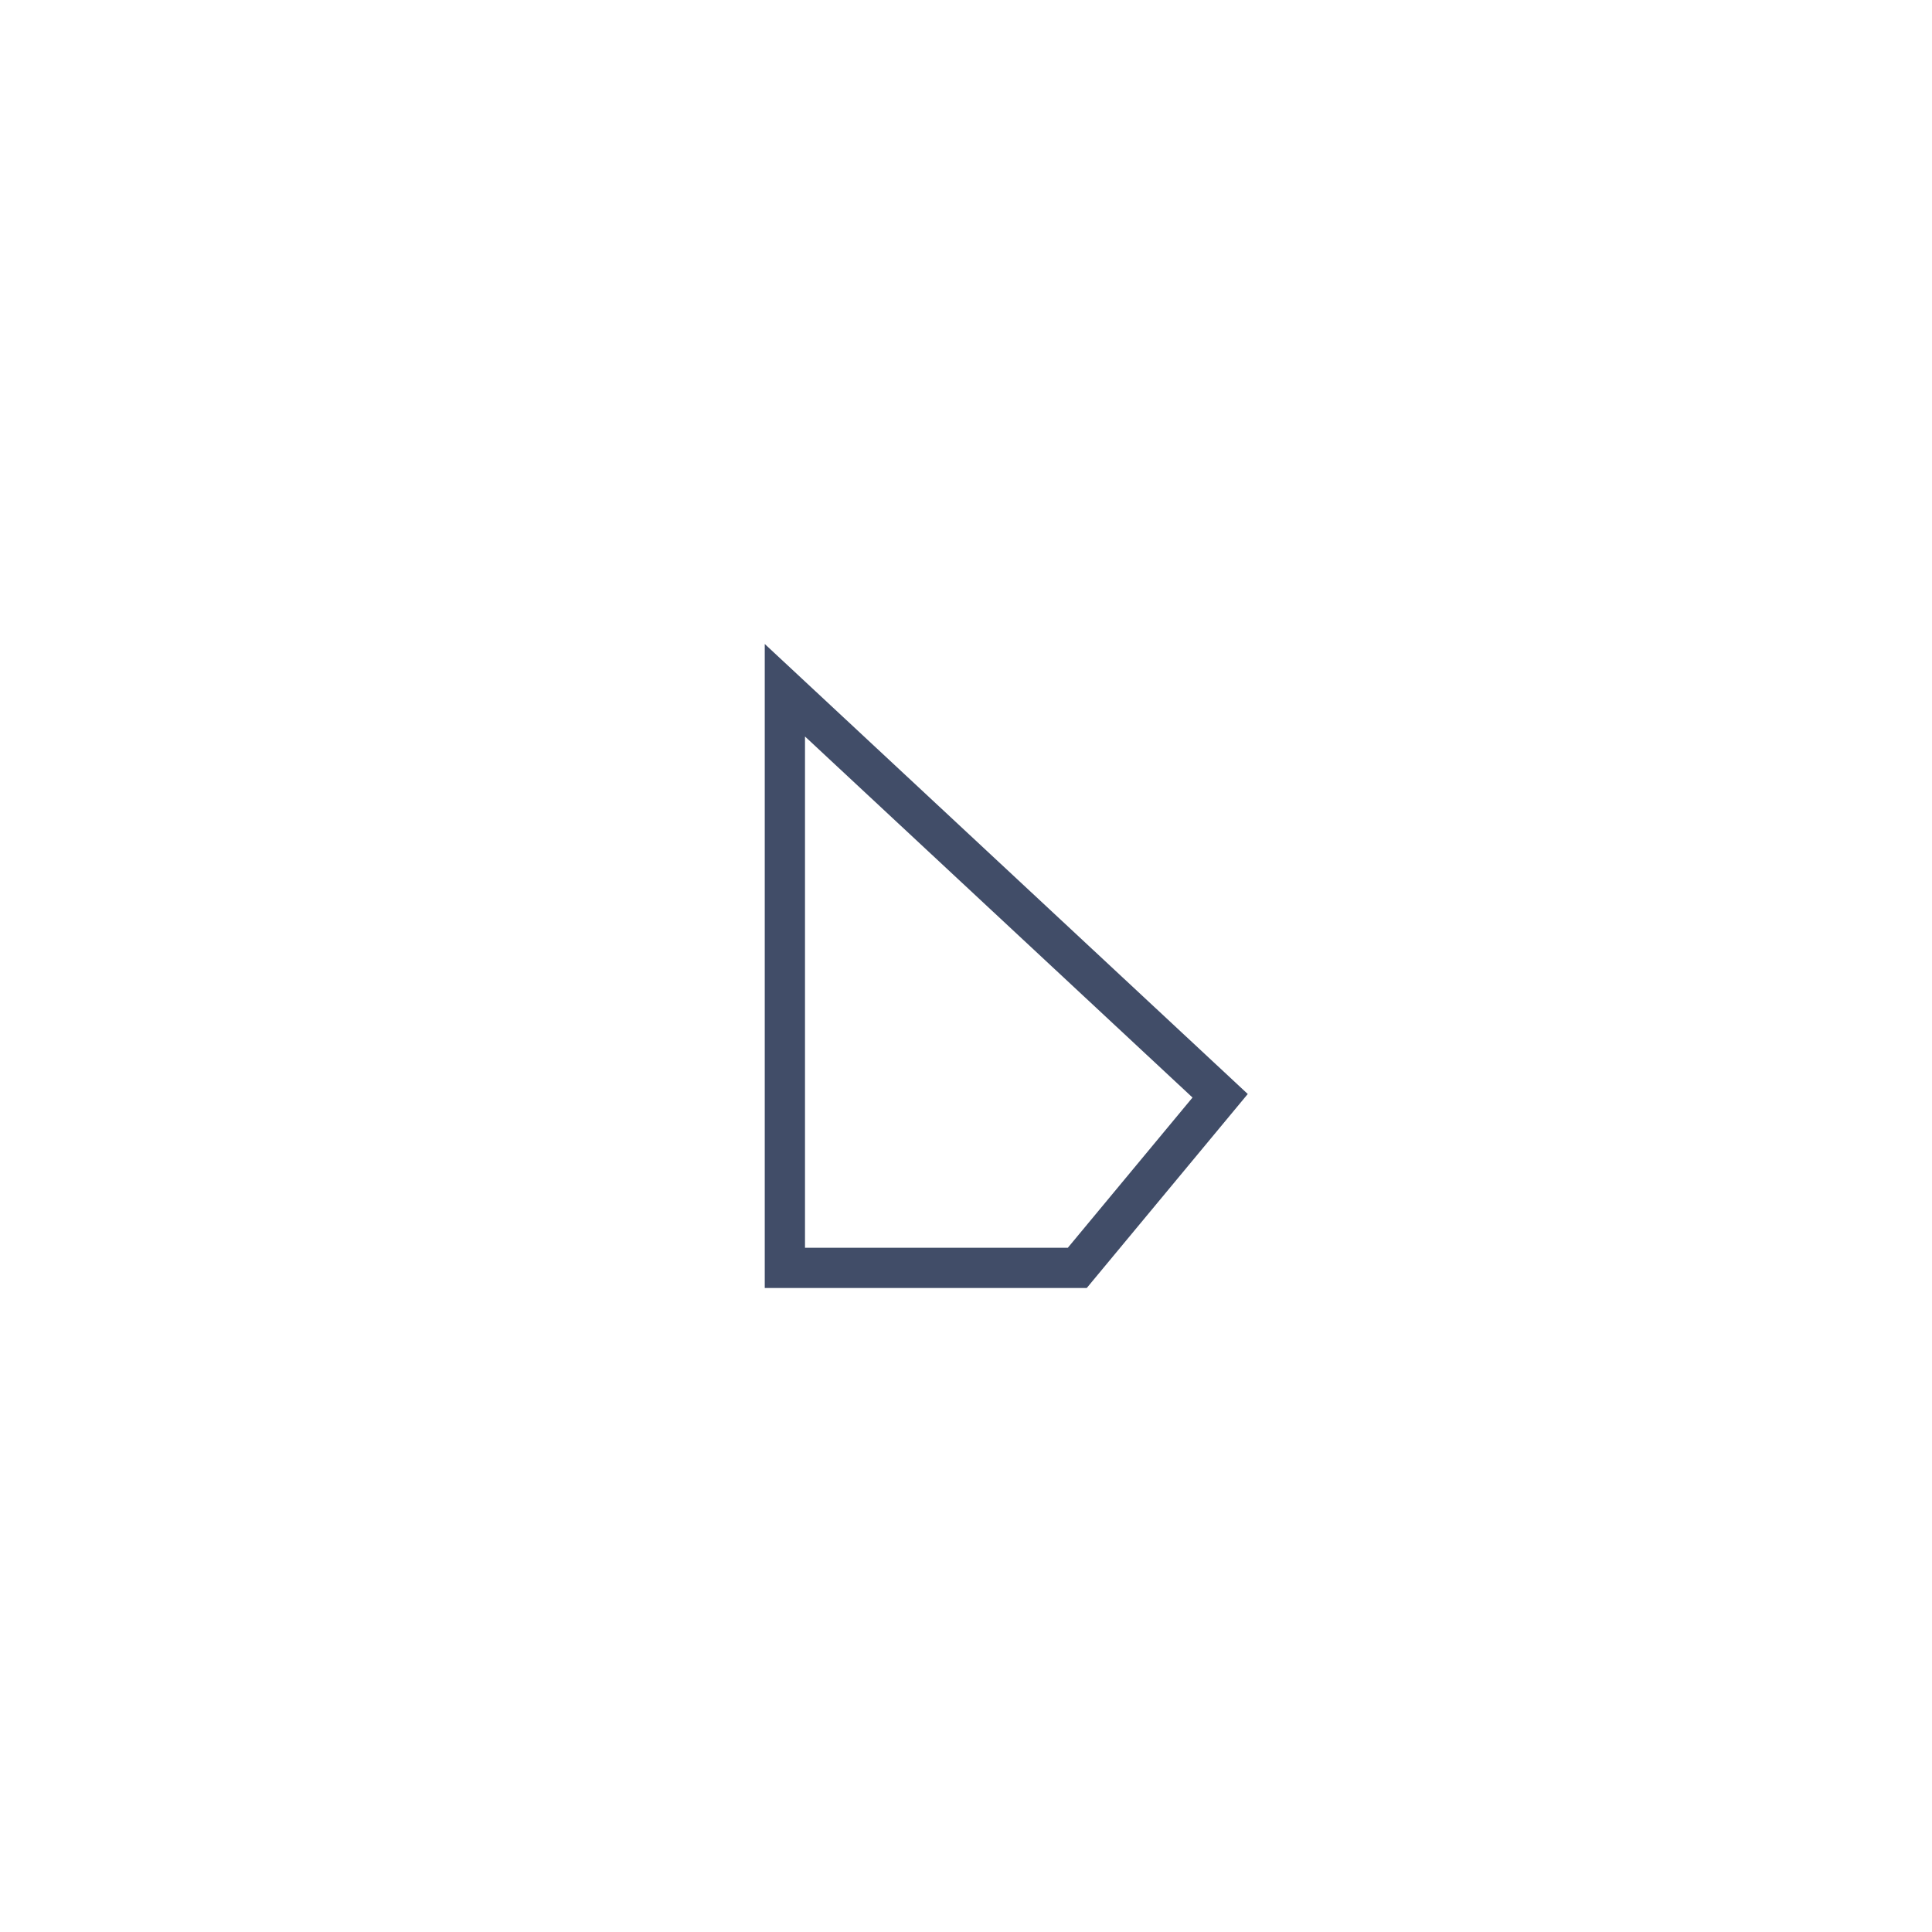
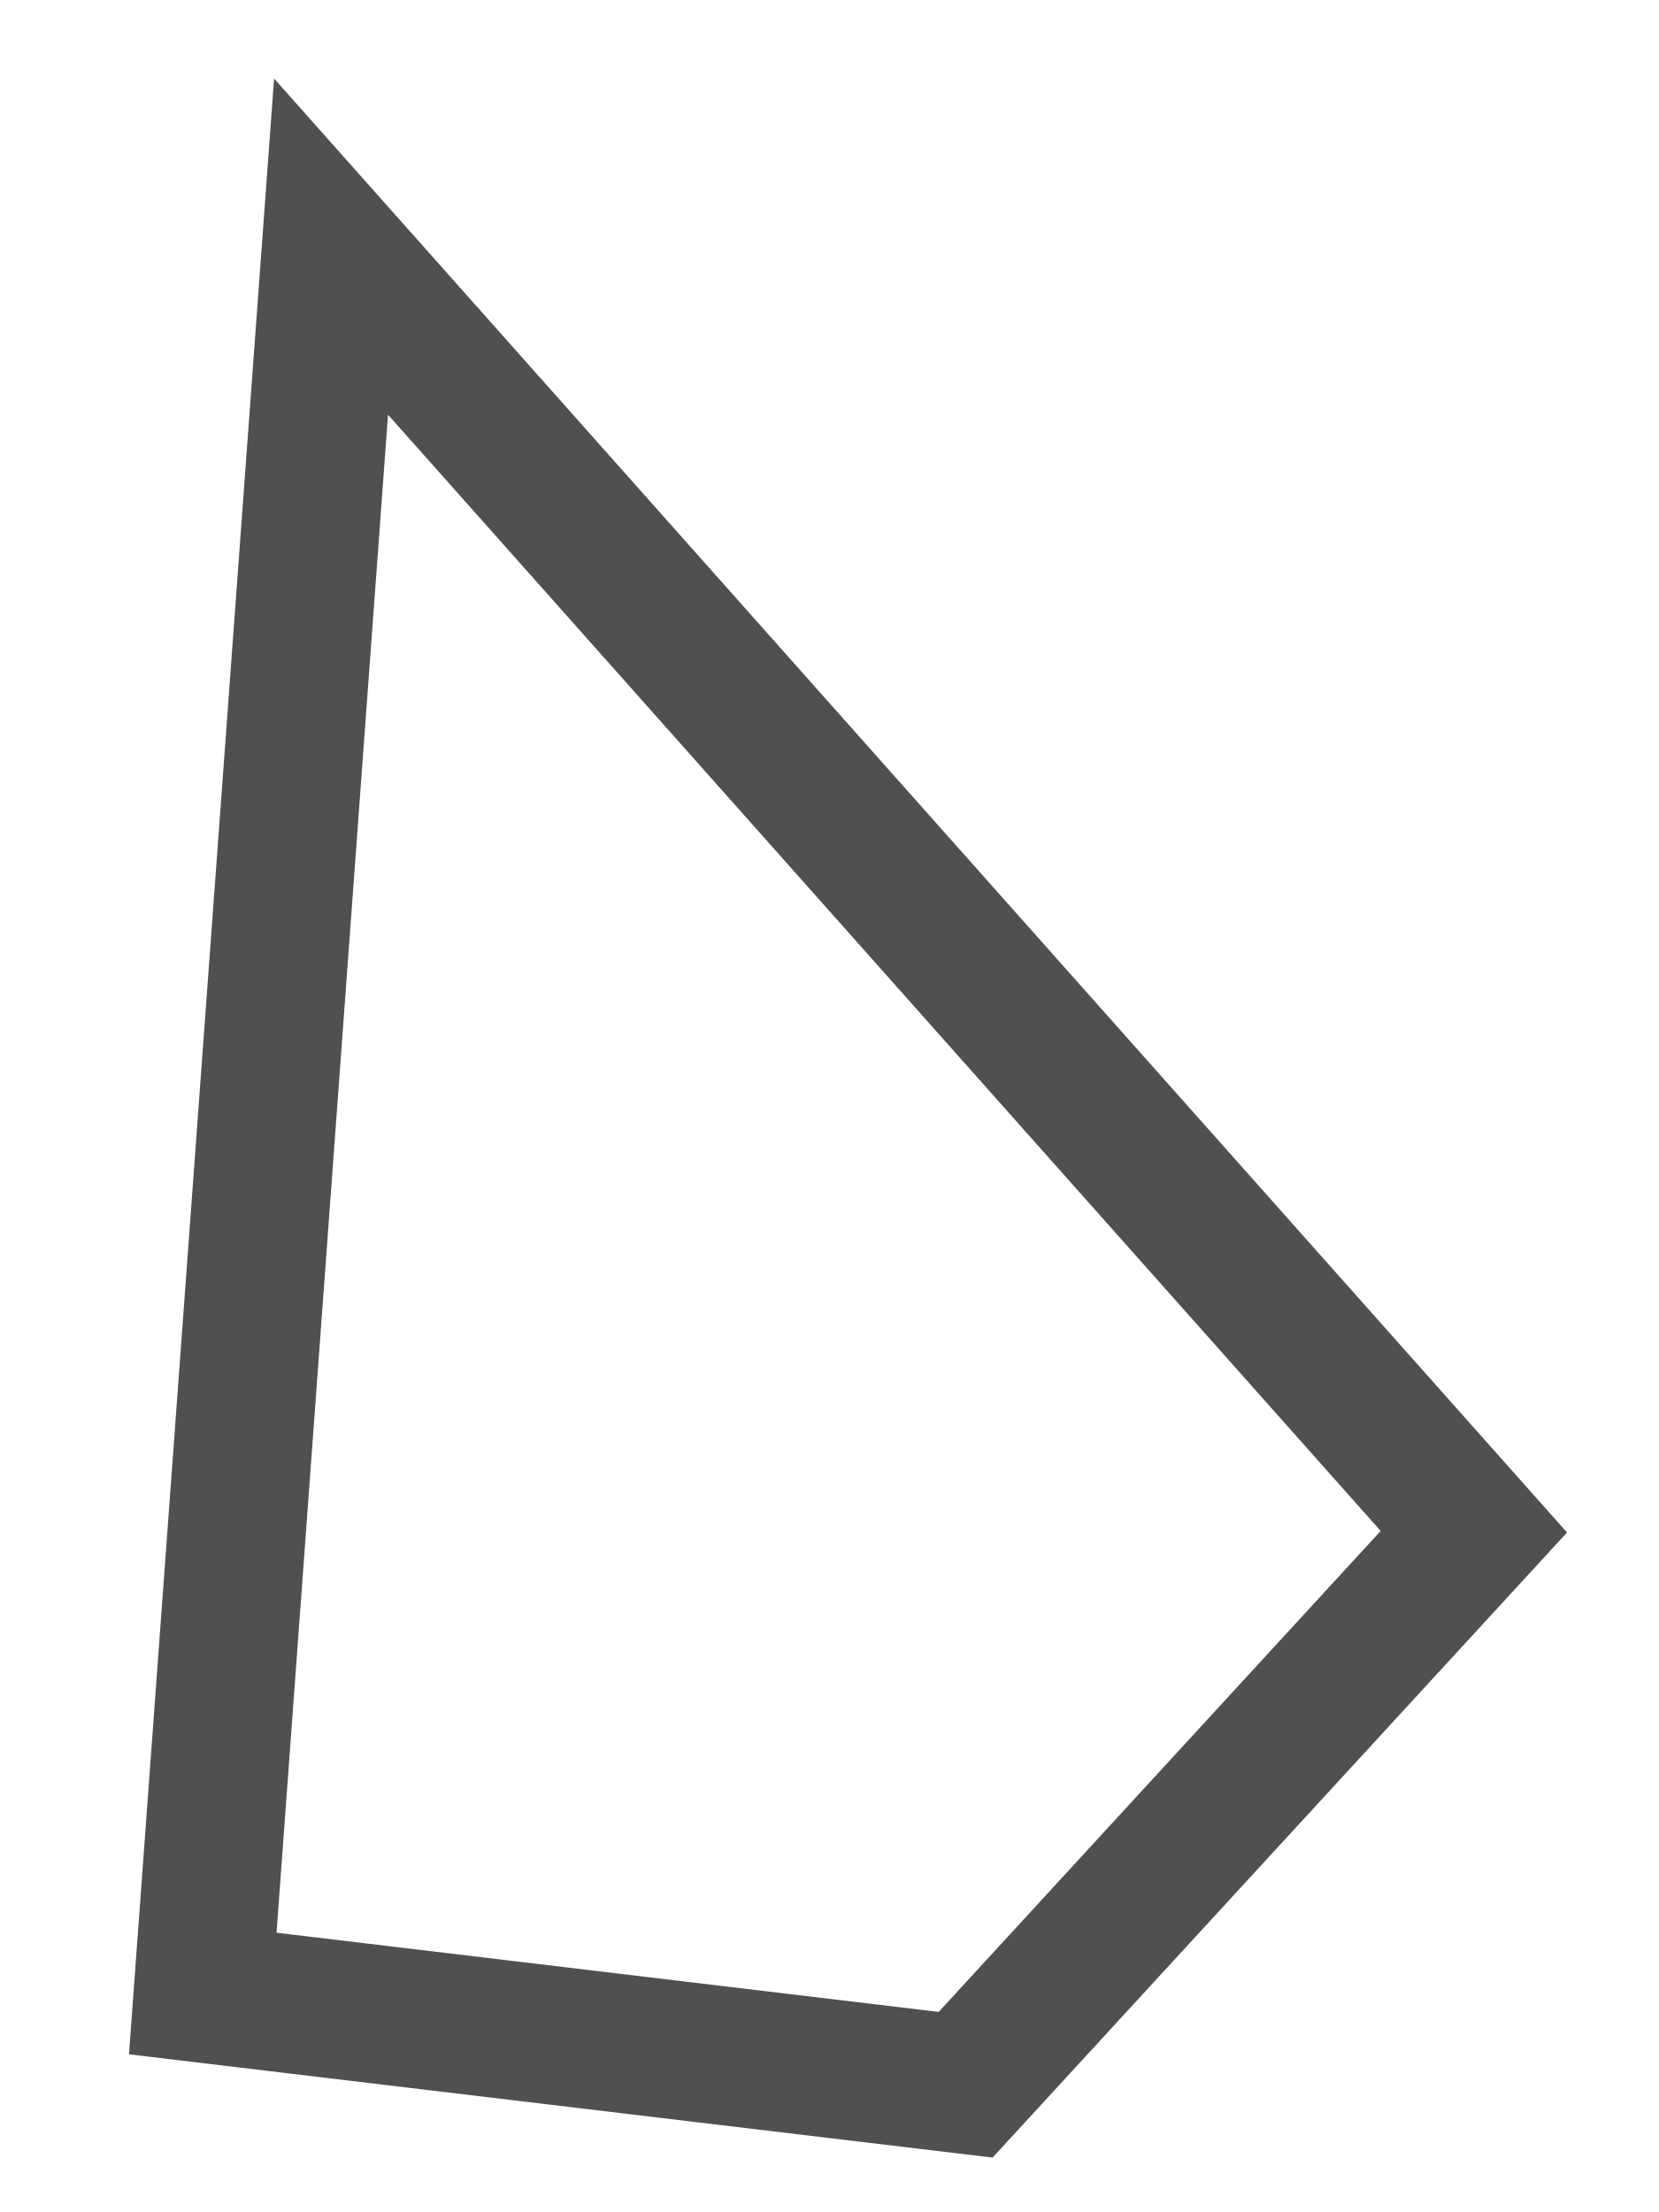
- <svg xmlns="http://www.w3.org/2000/svg" width="48px" height="48px" viewBox="0 0 48 48" version="1.1">
-   <g id="画板" stroke="none" stroke-width="1" fill="none" fill-rule="evenodd">
-     <g transform="translate(-36, -42)" id="picture-tools_normal">
-       <g transform="translate(36, 42)">
-         <rect id="Rectangle-11-Copy" fill="#D8D8D8" opacity="0" x="0" y="0" width="48" height="48" />
-         <path d="M19.5,31.5 L26.765,31.5 L30.314,27.224 L19.5,17.149 L19.5,31.5 Z" id="Path" stroke="#414D68" />
-       </g>
+ <svg xmlns="http://www.w3.org/2000/svg" width="12px" height="16px" viewBox="0 0 12 16" version="1.1">
+   <g id="帮助手册图标" stroke="none" stroke-width="1" fill="none" fill-rule="evenodd">
+     <g id="箭头" transform="translate(-15, -10)" fill-rule="nonzero" stroke="#505050">
+       <path d="M25.974,13.686 L21.475,25.53 L16.195,23.796 L14.554,18.617 L25.974,13.686 Z" id="mouse" transform="translate(20.12696, 19.75973) scale(-1, 1) rotate(-25) translate(-20.12696, -19.75973) " />
    </g>
  </g>
</svg>
